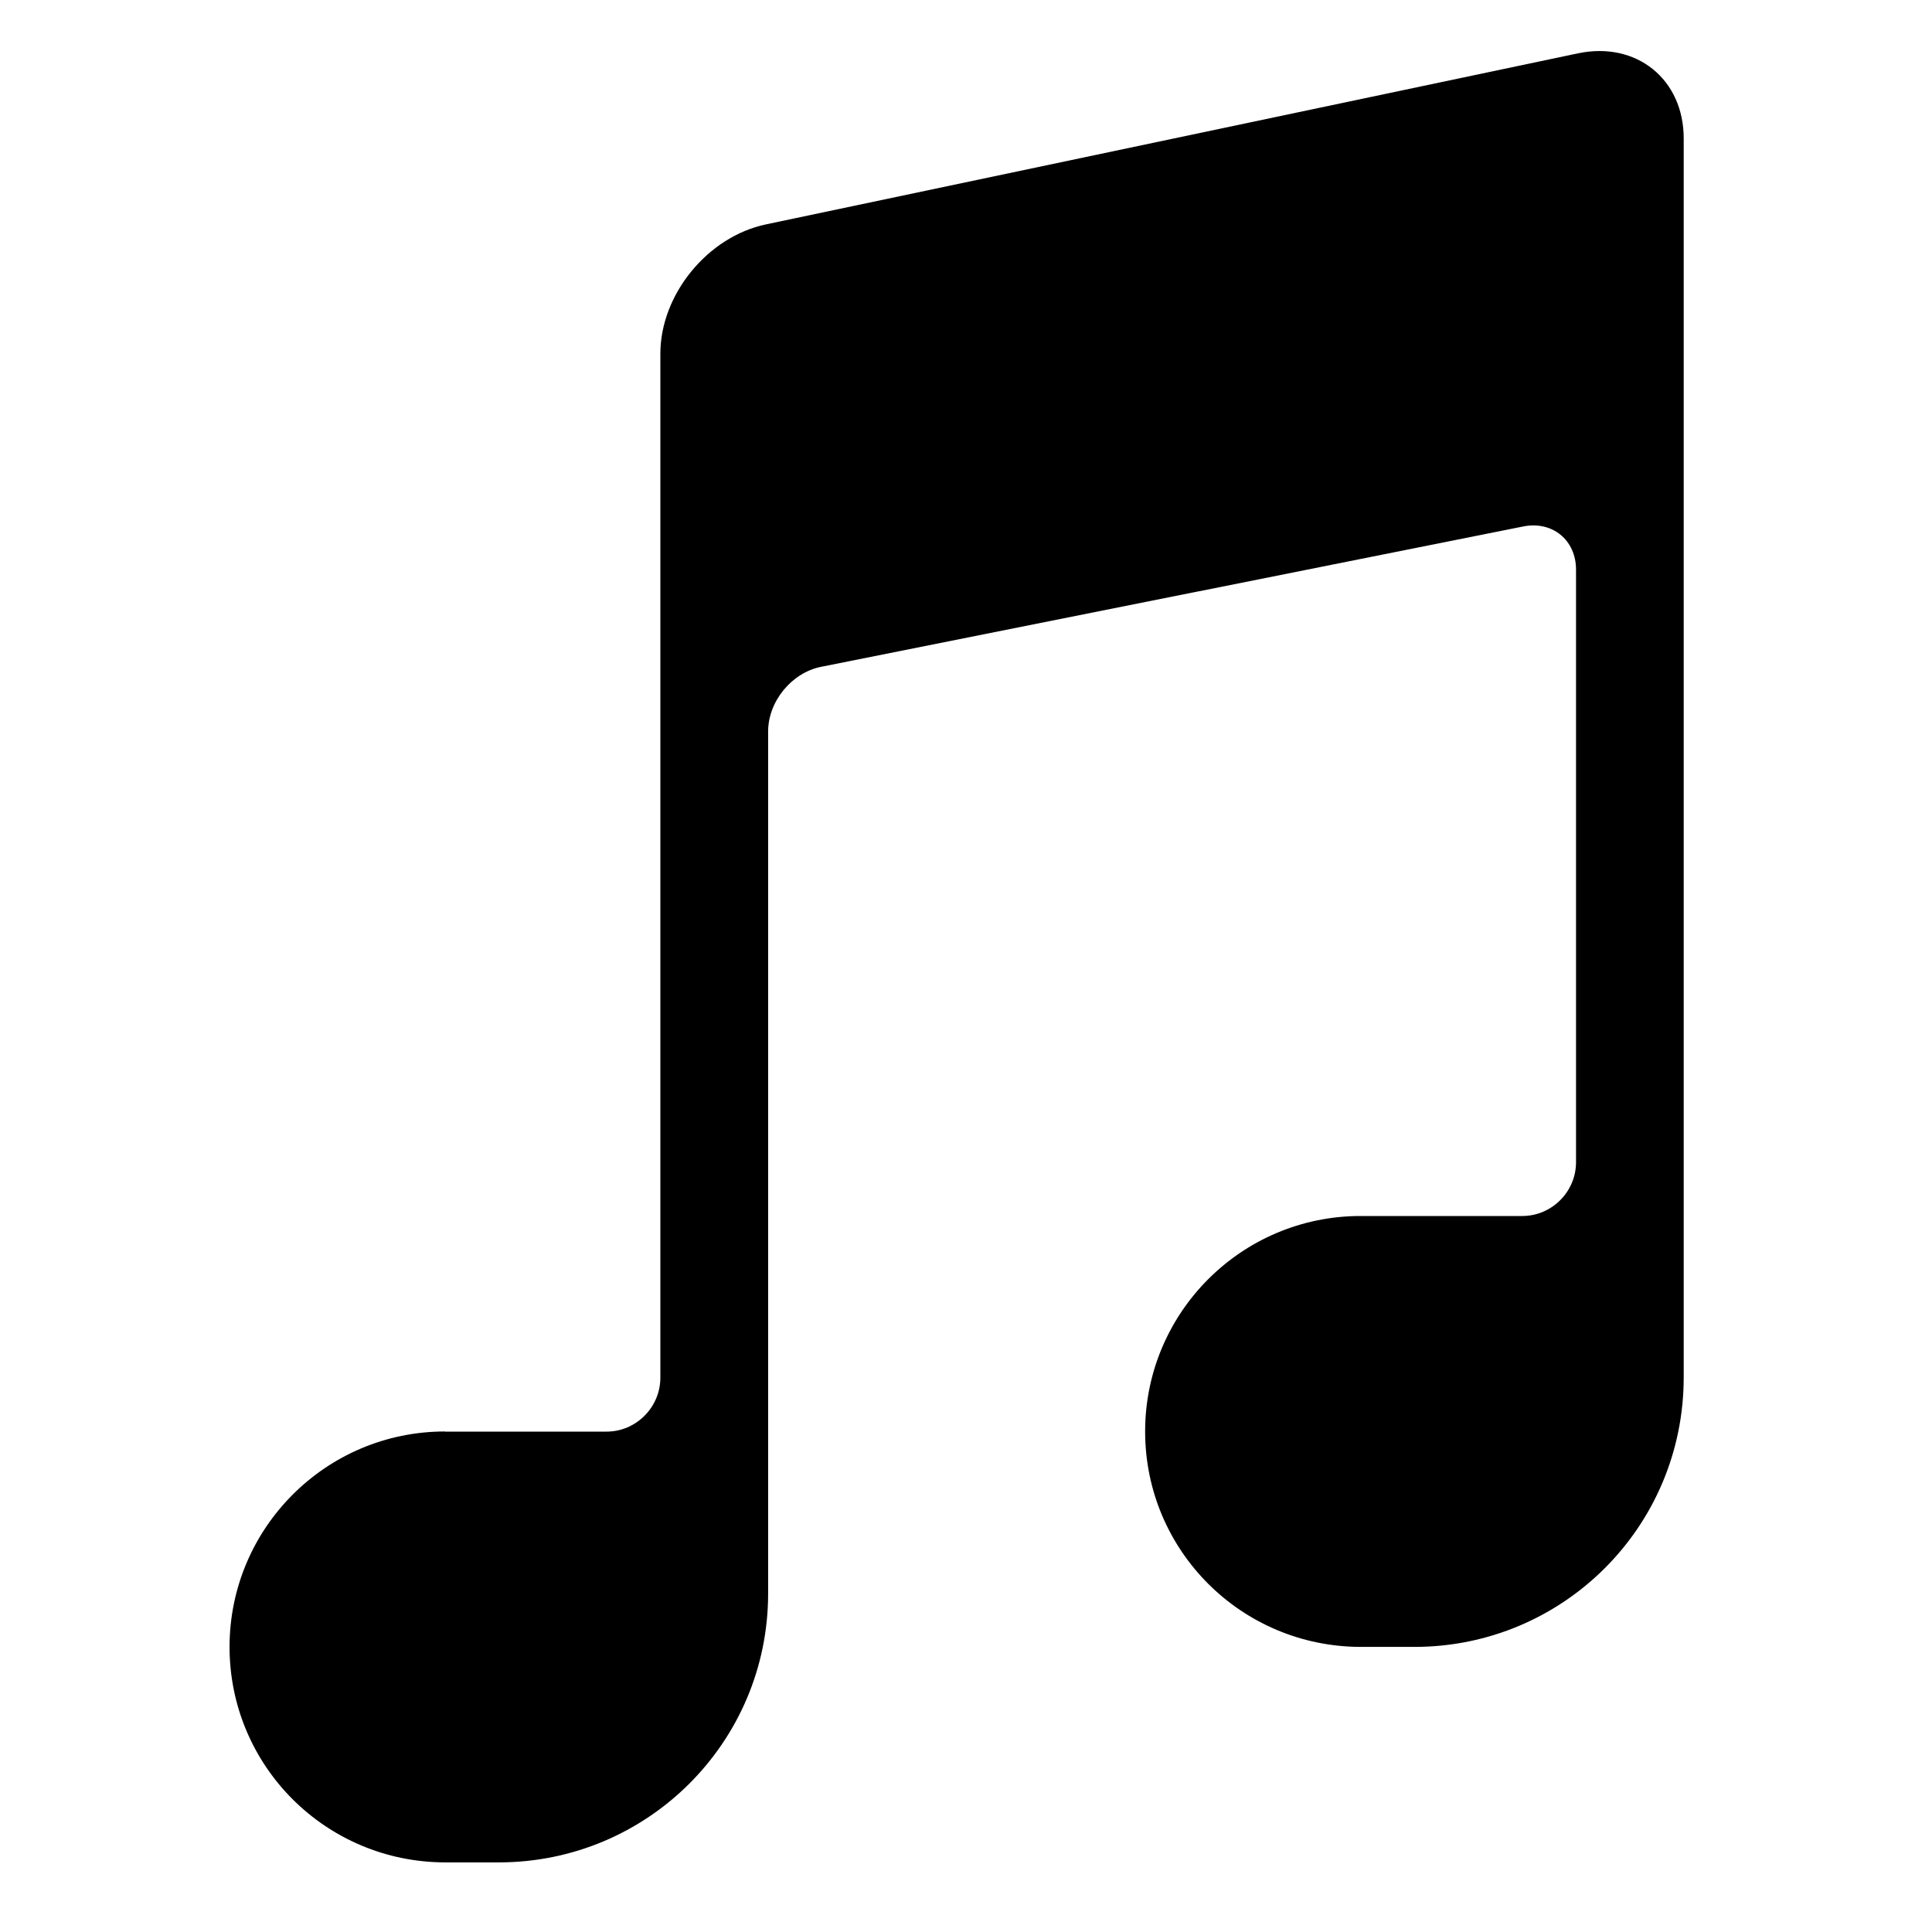
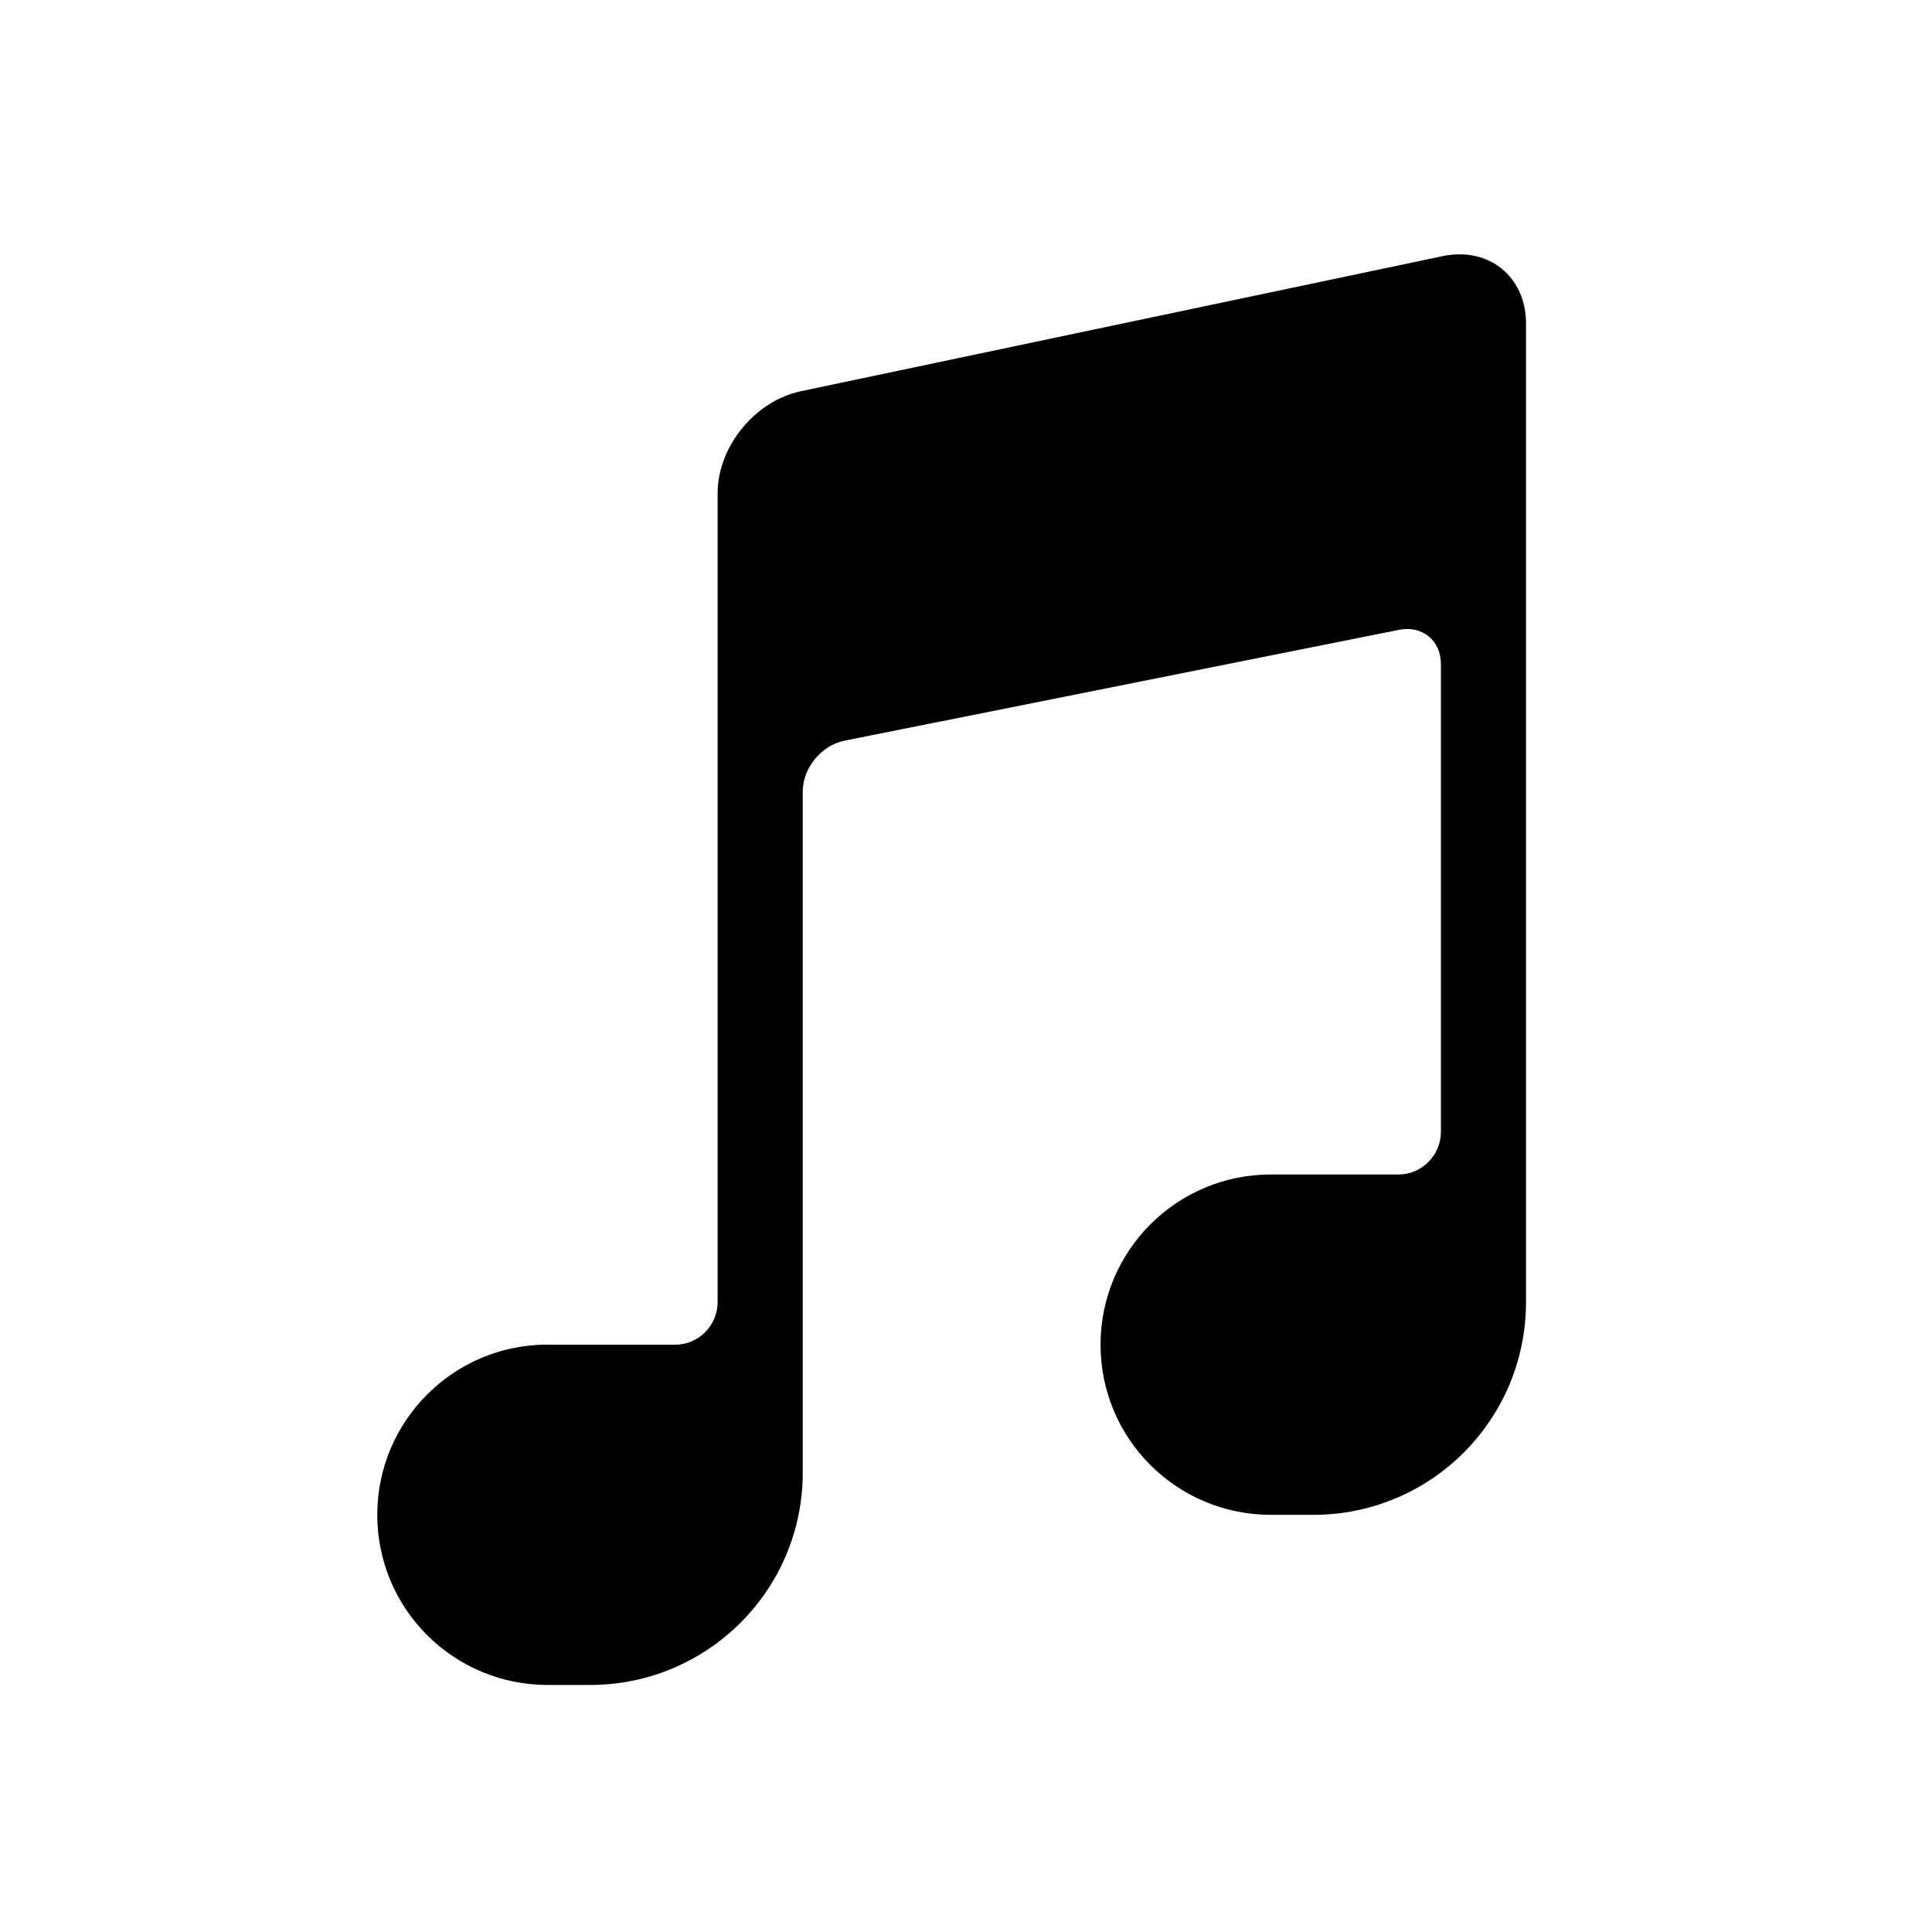
- <svg xmlns="http://www.w3.org/2000/svg" viewBox="0 0 60 60" id="svg2" version="1.1" width="100%" height="100%">
-   <defs id="defs8" />
-   <path d="m 13.82,44.456 c -3.697,0 -6.691,3.002 -6.691,6.691 0,3.697 2.991,6.691 6.707,6.691 l 1.656,0 c 4.617,0 8.363,-3.73 8.363,-8.35 l 0,-26.773 c 0,-0.925 0.724,-1.823 1.646,-2.007 l 21.798,-4.357 c 0.908,-0.184 1.646,0.418 1.646,1.341 l 0,18.399 c 0,0.925 -0.758,1.673 -1.668,1.673 l -5.023,0 c -3.697,0 -6.691,3.002 -6.691,6.691 0,3.697 2.991,6.691 6.707,6.691 l 1.656,0 c 4.617,0 8.363,-3.73 8.363,-8.37 l 0,-38.477 c 0,-1.84 -1.469,-3.023 -3.282,-2.643 l -25.217,5.312 c -1.813,0.38 -3.282,2.178 -3.282,4.018 l 0,31.798 c 0,0.925 -0.758,1.676 -1.668,1.676 l -5.023,0 z" style="fill:#000000;fill-rule:evenodd" id="path4" />
+ <svg xmlns="http://www.w3.org/2000/svg" viewBox="0 0 36 36">
+   <path d="m 10.201,25.055 c -1.752,0 -3.171,1.423 -3.171,3.171 0,1.752 1.417,3.171 3.179,3.171 l 0.785,0 c 2.188,0 3.964,-1.768 3.964,-3.957 l 0,-12.688 c 0,-0.438 0.343,-0.864 0.78,-0.951 l 10.331,-2.065 c 0.43,-0.087 0.78,0.198 0.78,0.636 l 0,8.72 c 0,0.438 -0.359,0.793 -0.79,0.793 l -2.381,0 c -1.752,0 -3.171,1.423 -3.171,3.171 0,1.752 1.417,3.171 3.179,3.171 l 0.785,0 c 2.188,0 3.964,-1.768 3.964,-3.967 l 0,-18.235 c 0,-0.872 -0.696,-1.432 -1.555,-1.252 L 14.927,7.289 c -0.859,0.18 -1.555,1.032 -1.555,1.904 l 0,15.07 c 0,0.438 -0.359,0.794 -0.79,0.794 l -2.381,0 z" style="fill:#000000;fill-rule:evenodd" />
</svg>
